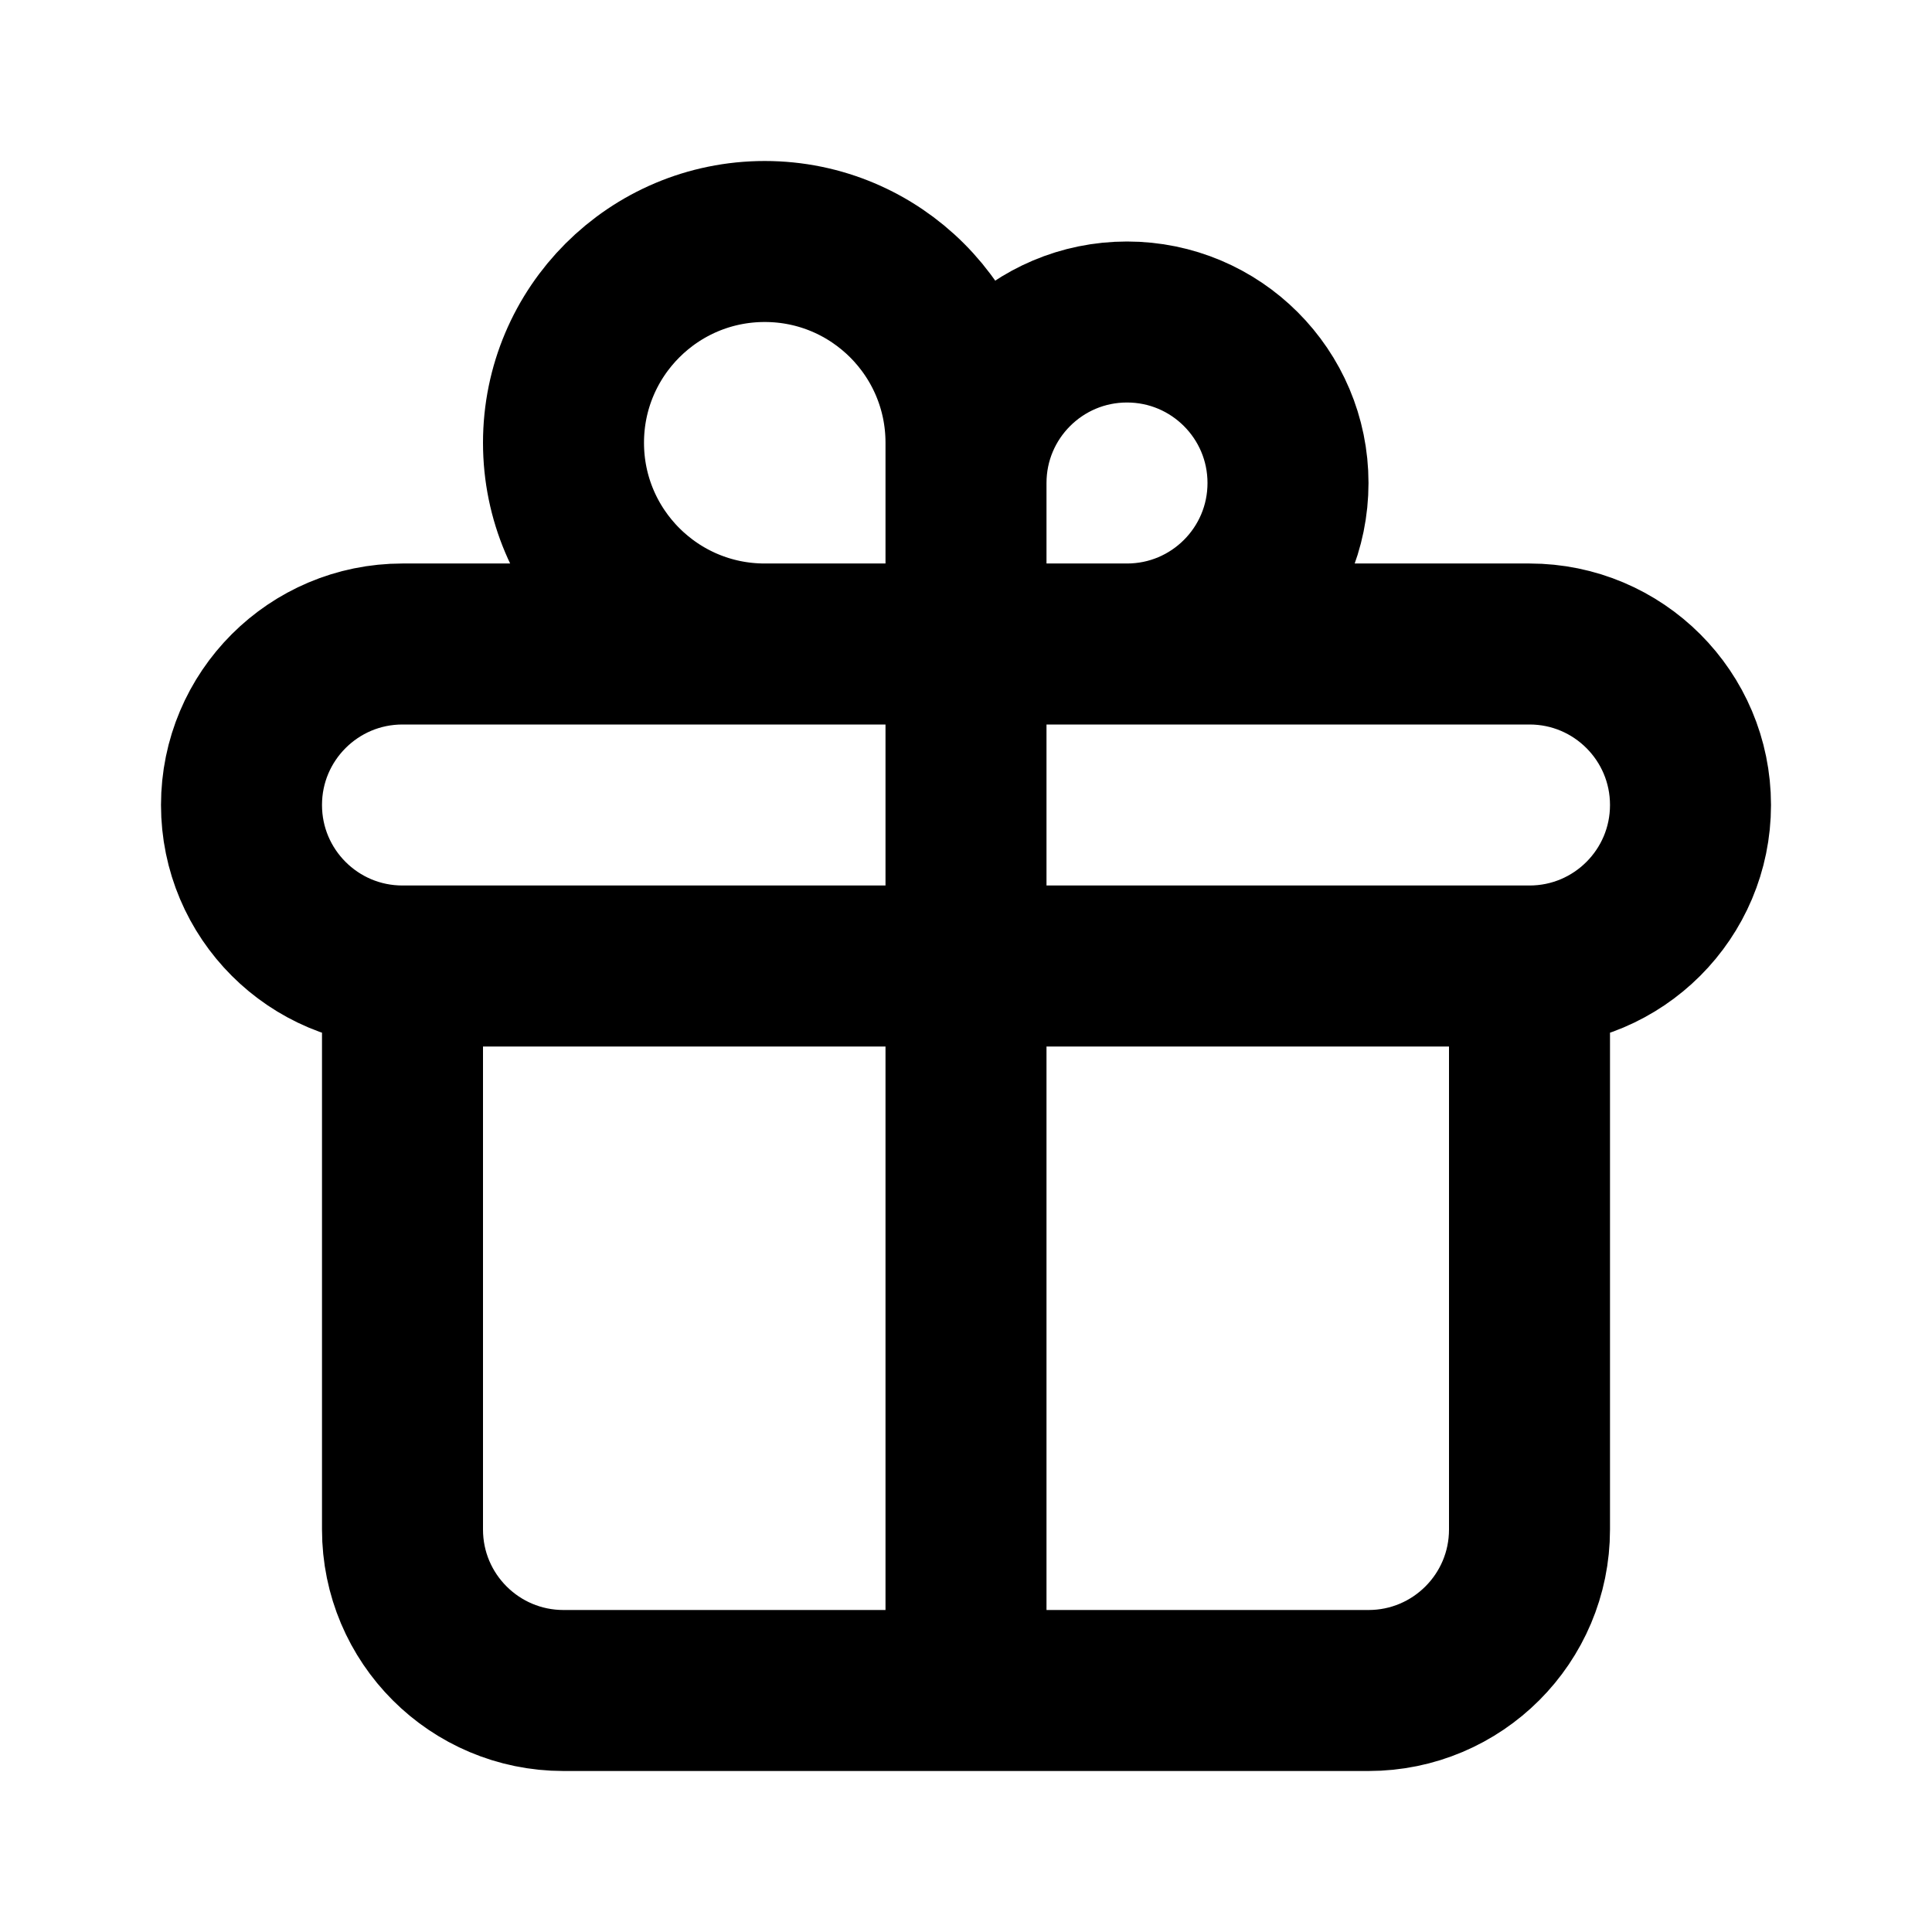
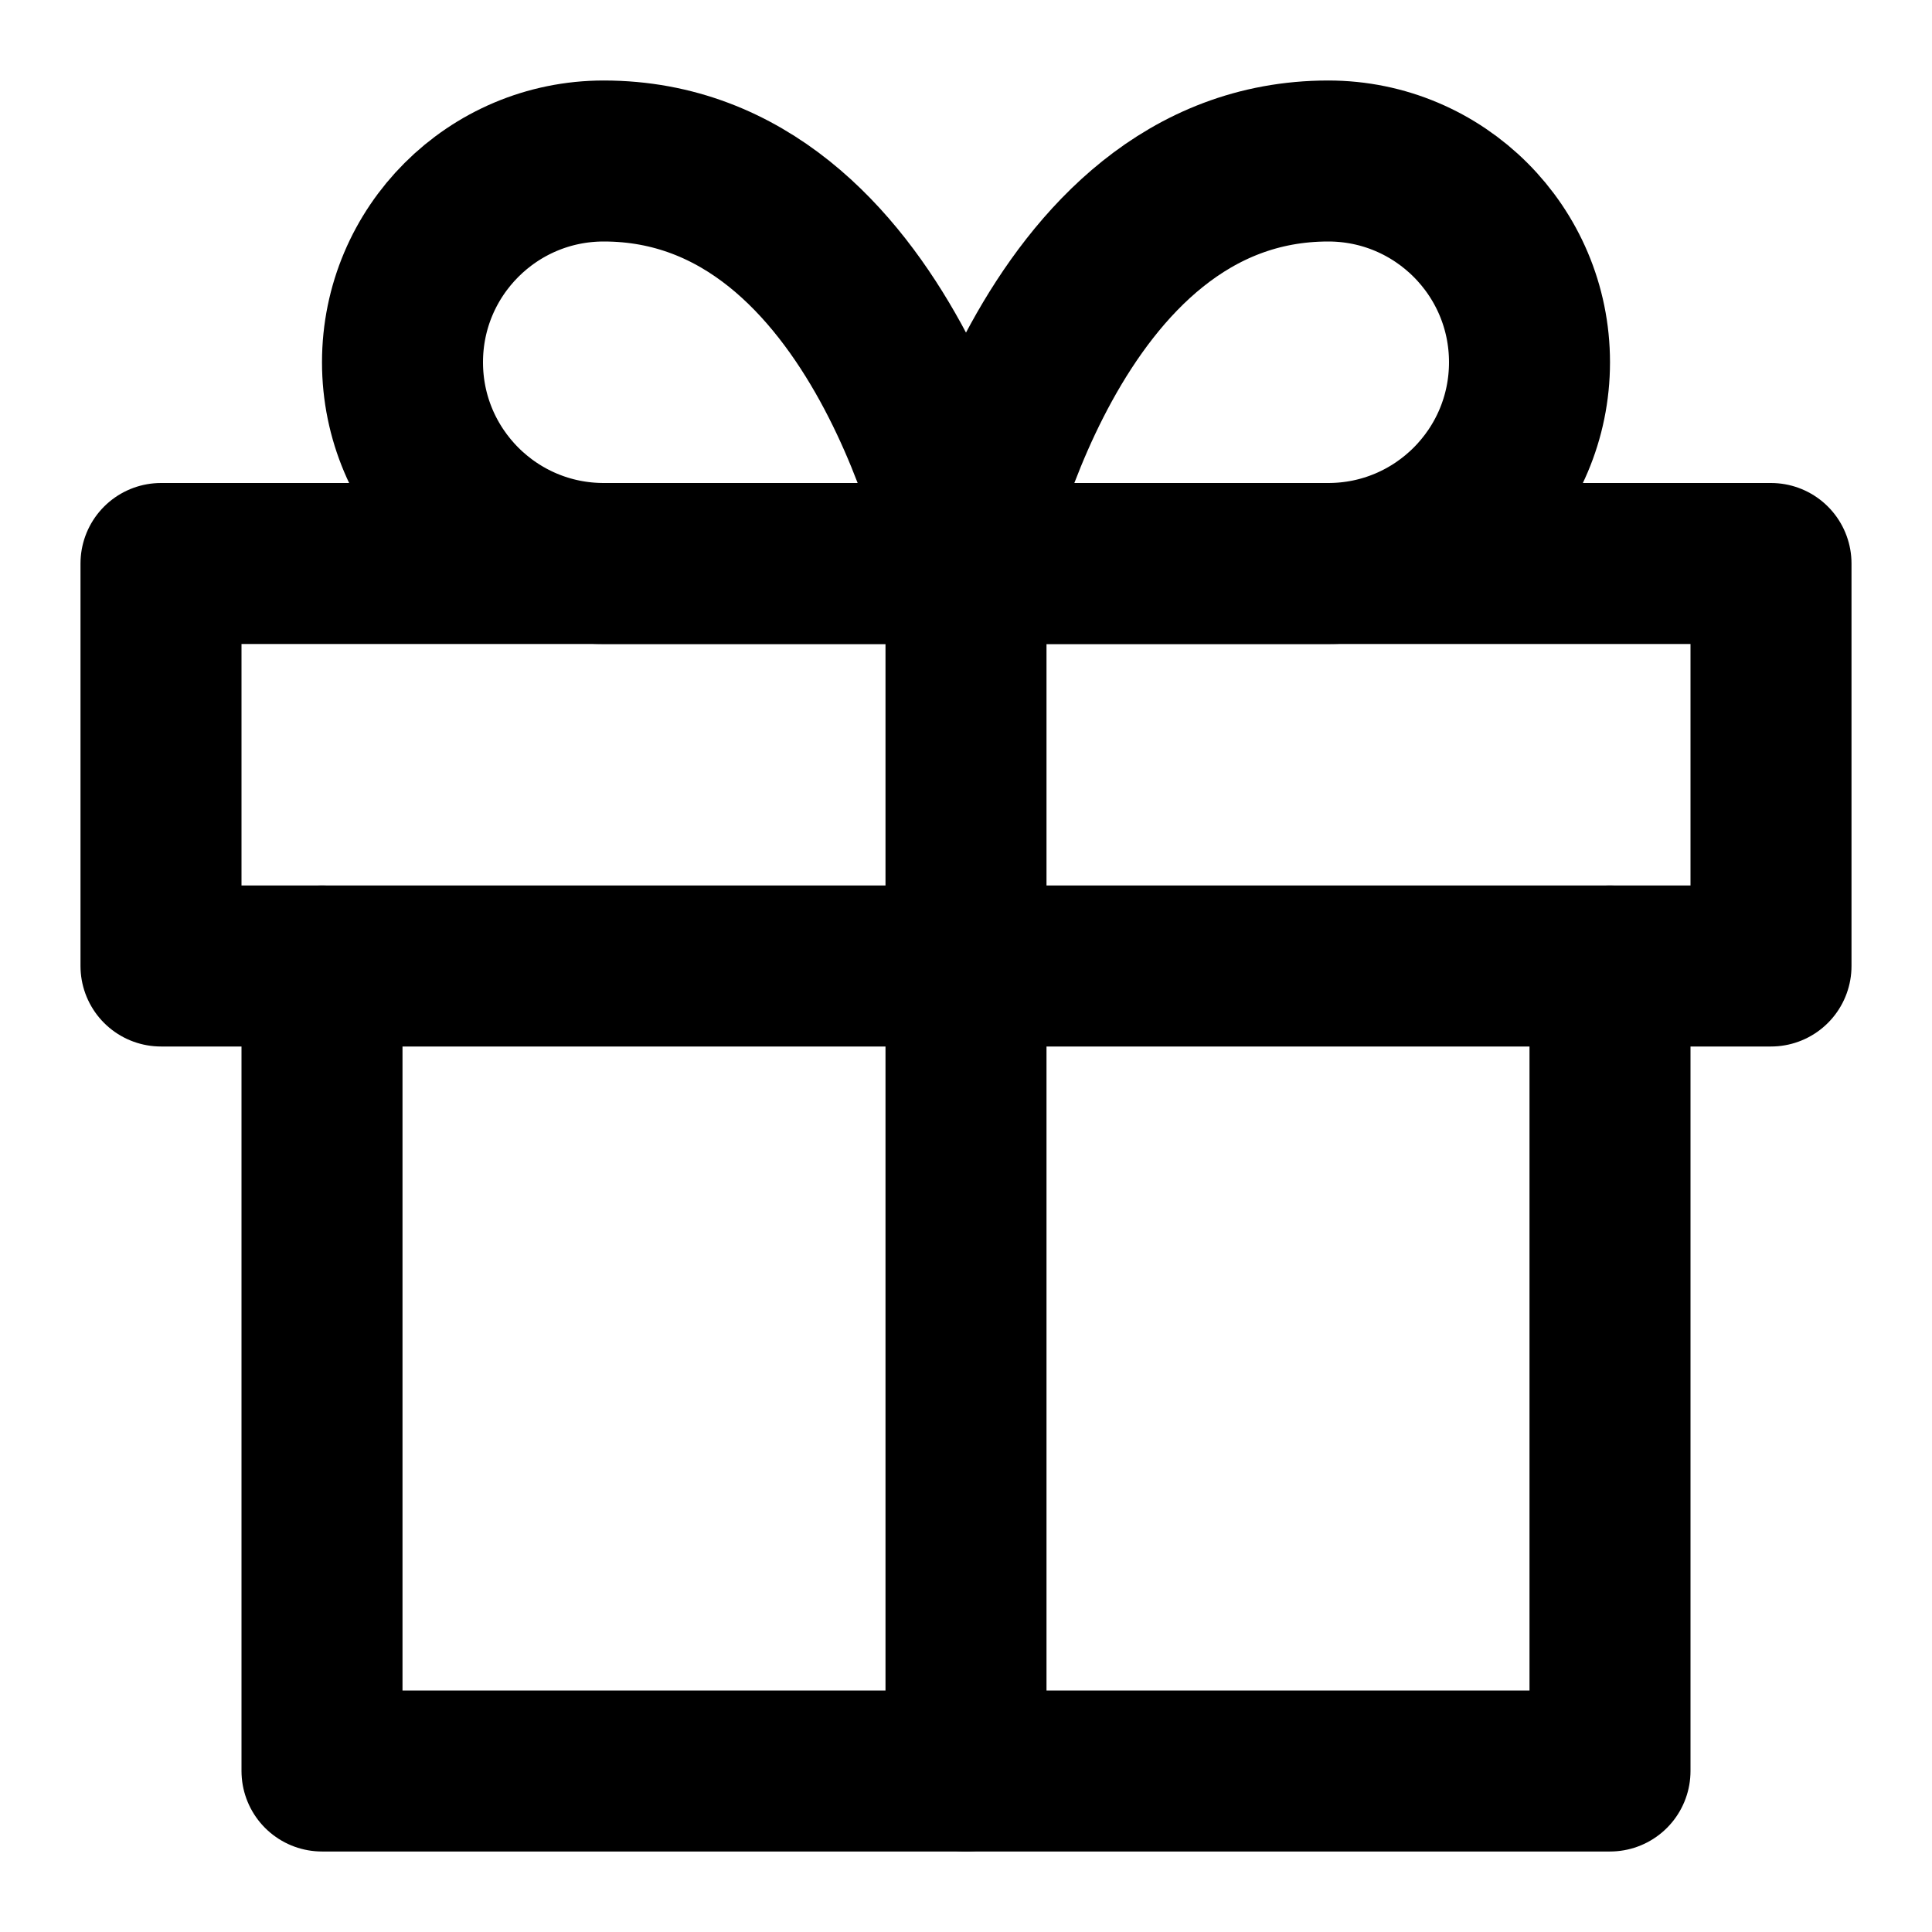
- <svg xmlns="http://www.w3.org/2000/svg" class="plc-w-6 plc-h-6 plc-mr-2" fill="none" viewBox="0 0 24 24" stroke="currentColor">
-   <path stroke-linecap="round" stroke-linejoin="round" stroke-width="2" d="M12 8v13m0-13V6a2 2 0 112 2h-2zm0 0V5.5A2.5 2.5 0 109.5 8H12zm-7 4h14M5 12a2 2 0 110-4h14a2 2 0 110 4M5 12v7a2 2 0 002 2h10a2 2 0 002-2v-7" />
+ <svg xmlns="http://www.w3.org/2000/svg" class="plc-w-6 plc-h-6 plc-mr-2" fill="none" stroke="currentColor" stroke-linecap="round" stroke-linejoin="round" stroke-width="2" viewBox="0 0 24 24">
+   <polyline points="20 12 20 22 4 22 4 12" />
+   <rect height="5" width="20" x="2" y="7" />
+   <line x1="12" x2="12" y1="22" y2="7" />
+   <path d="M12 7H7.5a2.5 2.5 0 0 1 0-5C11 2 12 7 12 7z" />
+   <path d="M12 7h4.5a2.5 2.5 0 0 0 0-5C13 2 12 7 12 7z" />
</svg>
